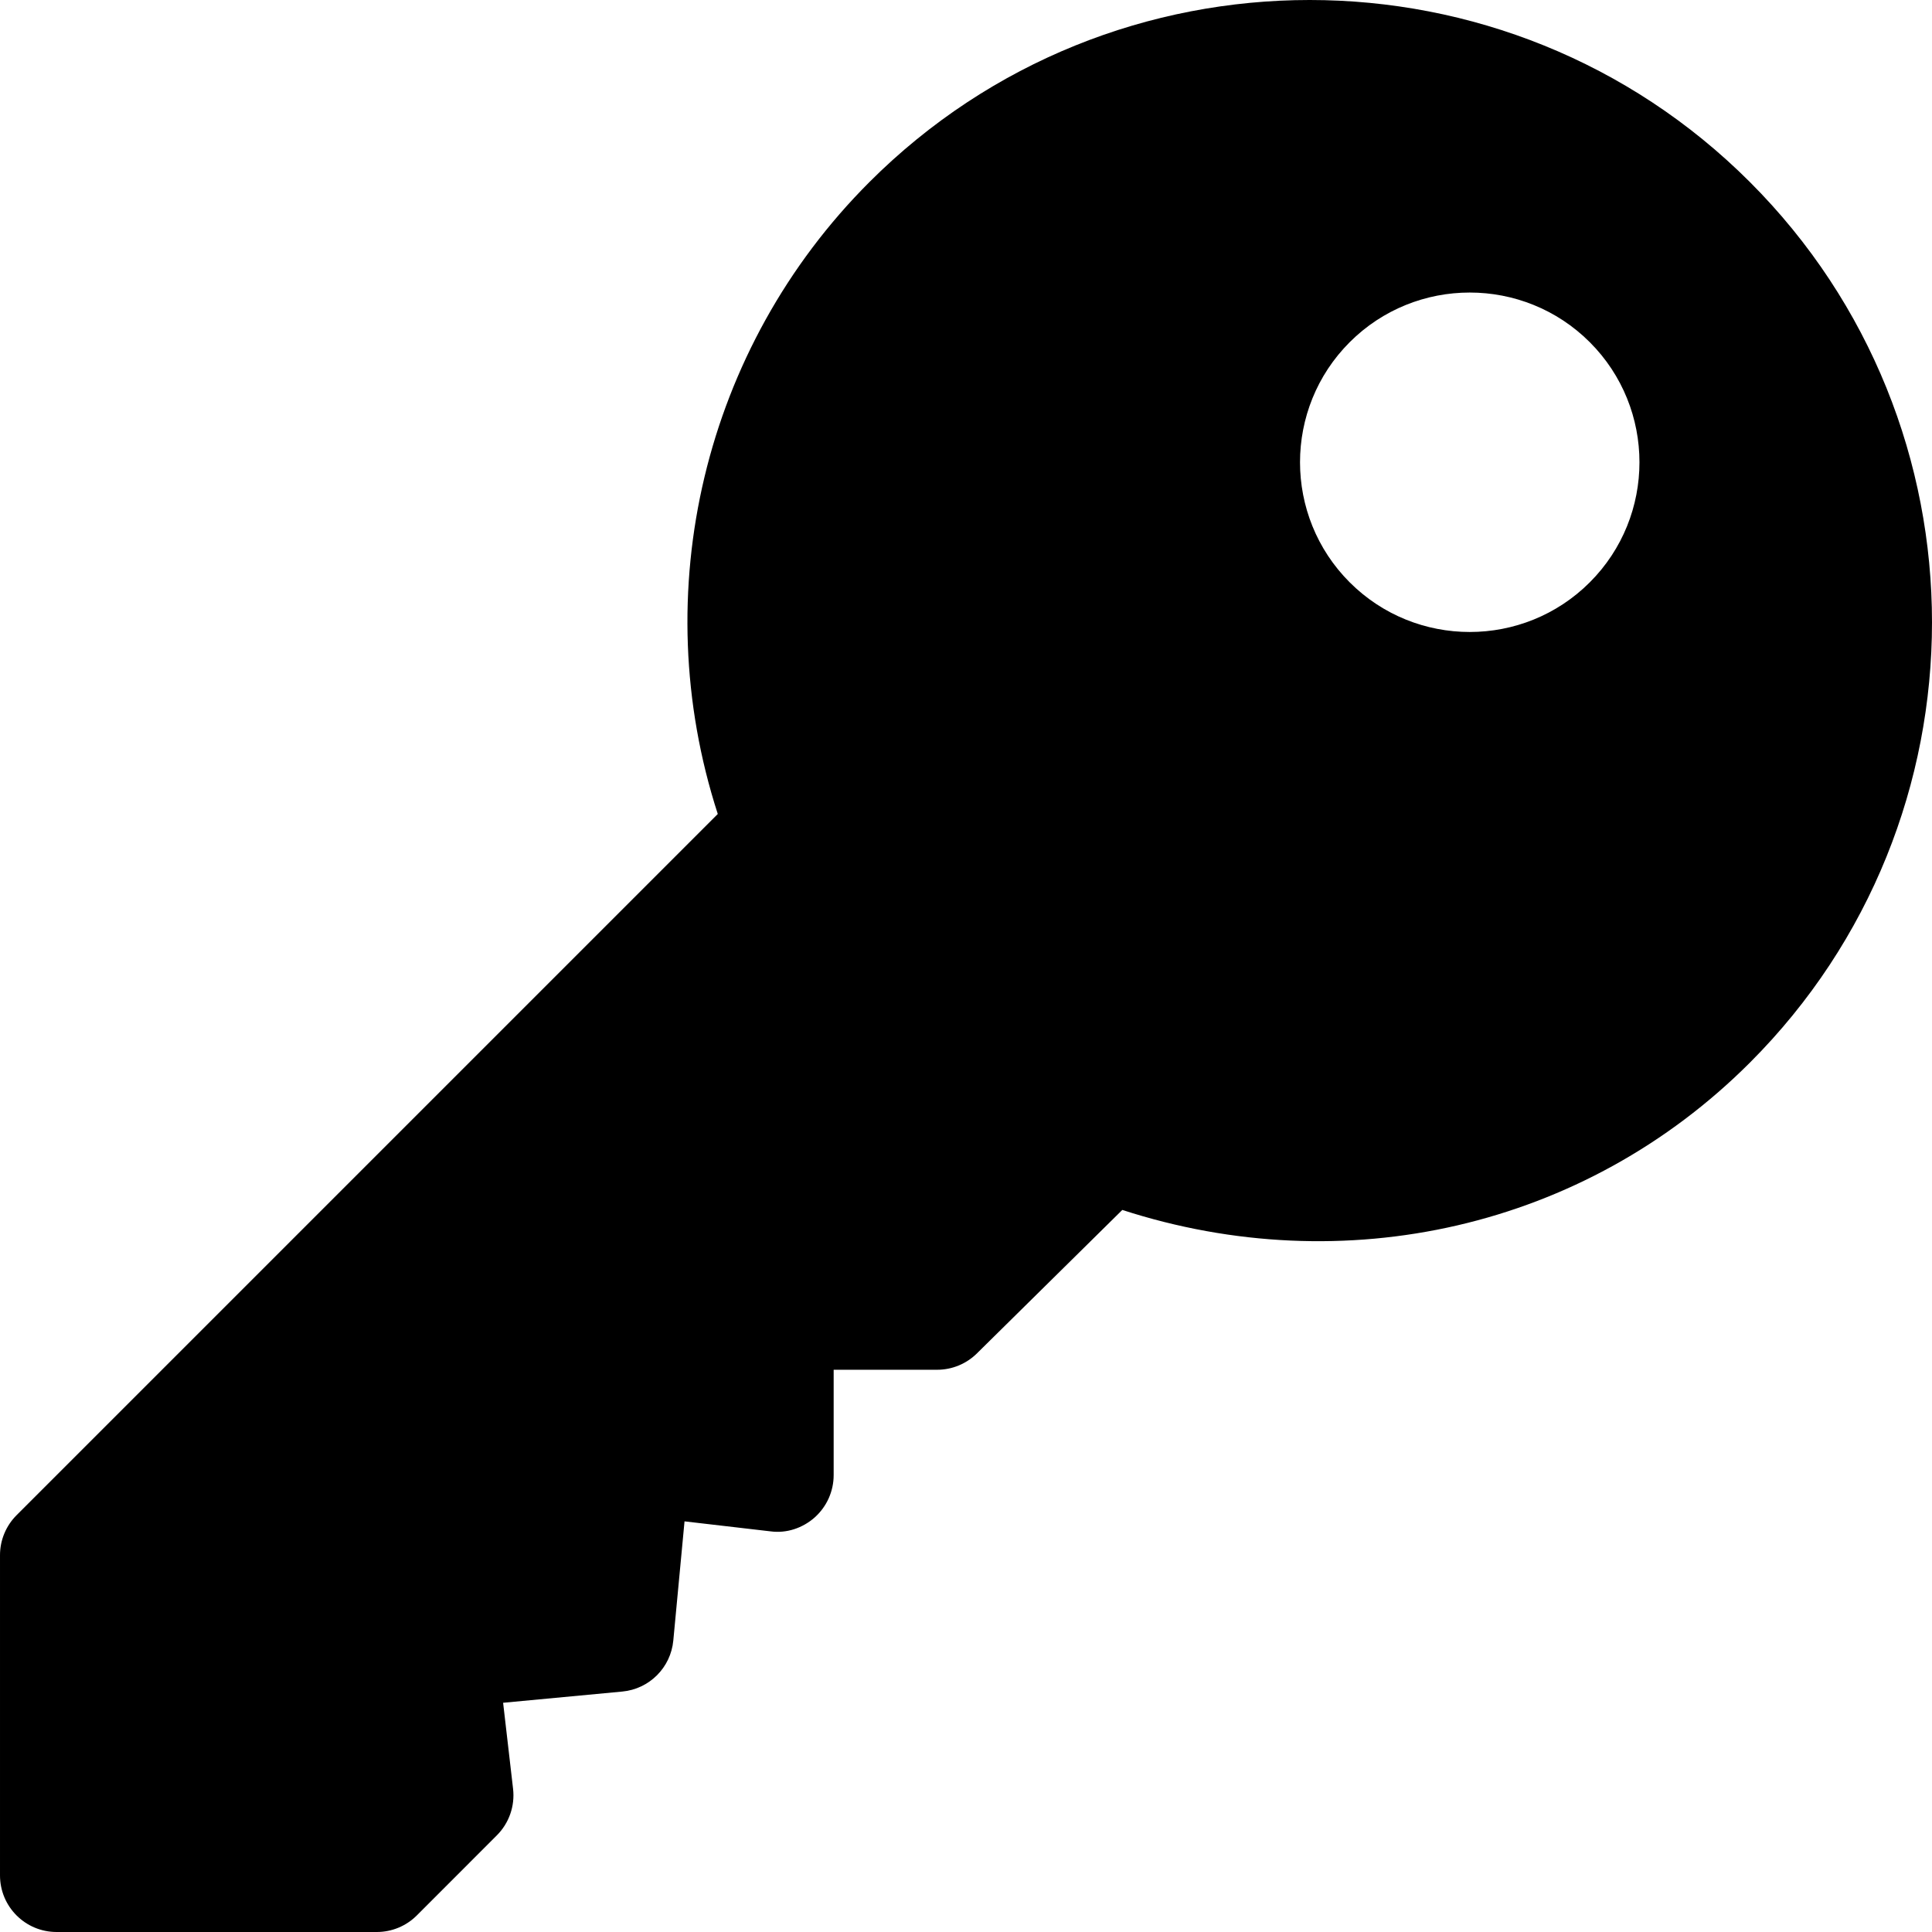
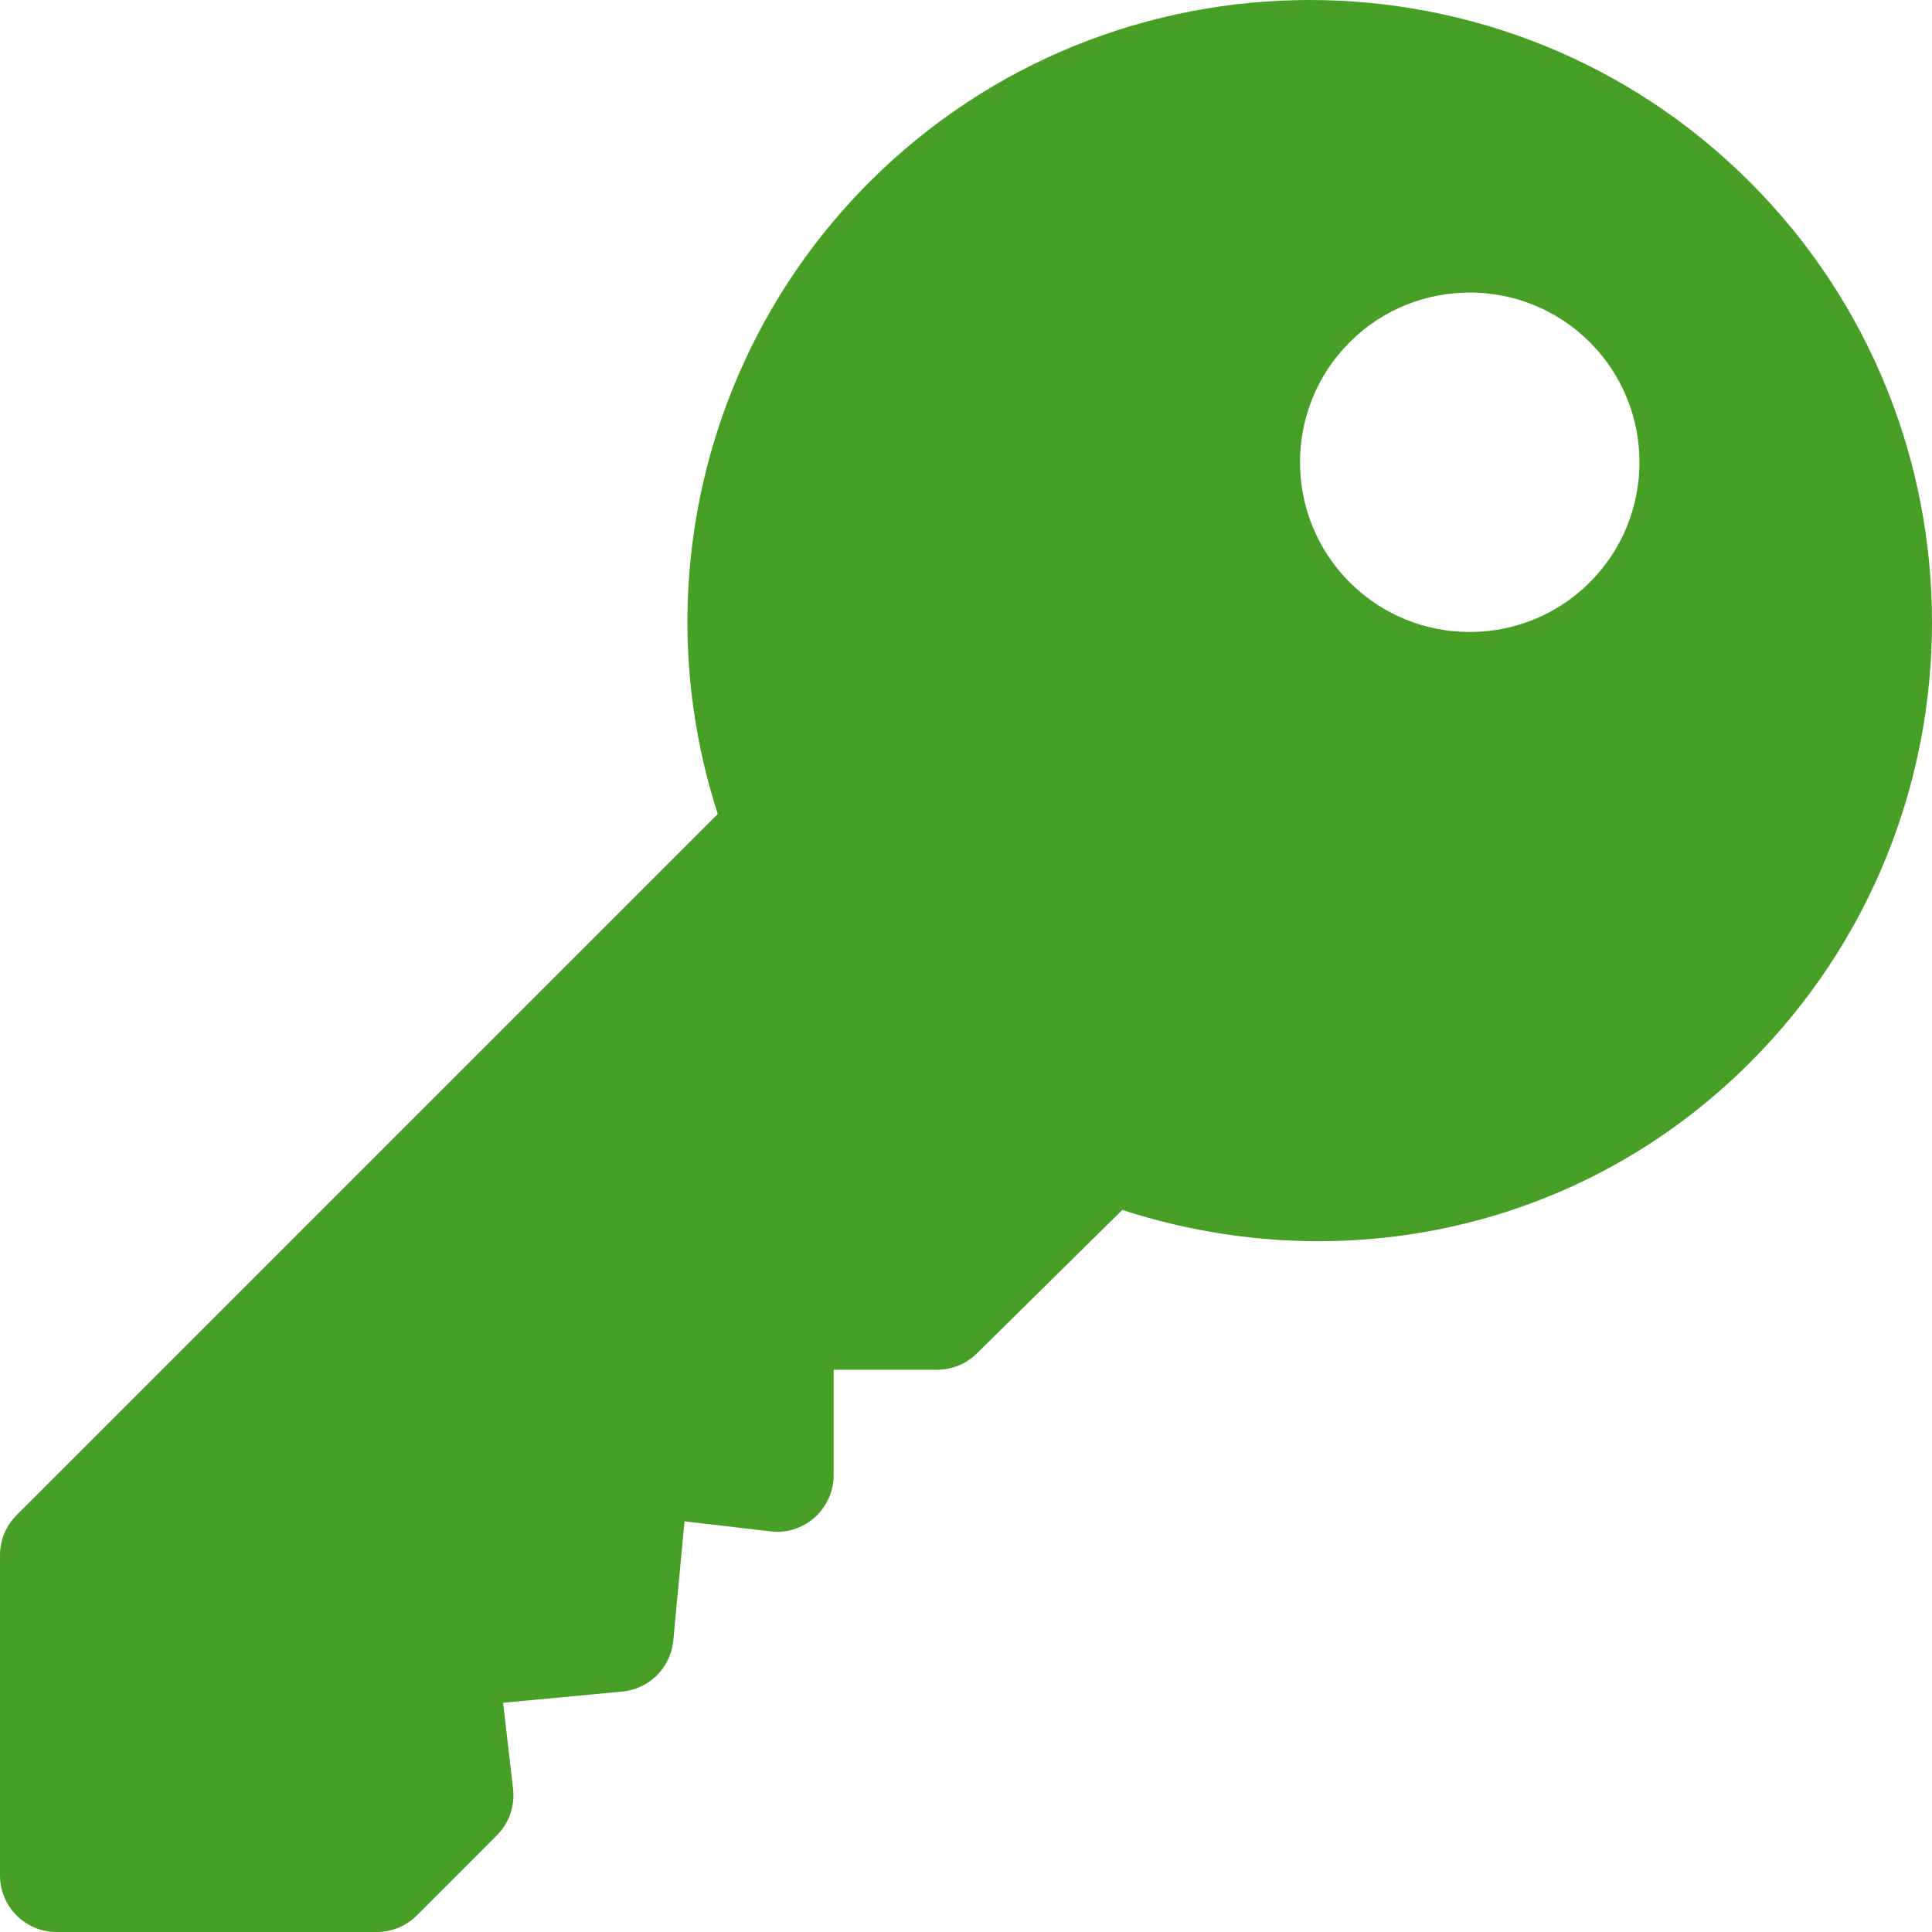
<svg xmlns="http://www.w3.org/2000/svg" version="1.1" id="Capa_1" x="0px" y="0px" viewBox="0 0 512 512" style="enable-background:new 0 0 512 512;" xml:space="preserve">
  <g>
    <g>
-       <path d="M463.748,48.251c-64.336-64.336-169.013-64.335-233.349,0.001c-43.945,43.945-59.209,108.706-40.181,167.461    L4.396,401.536c-2.813,2.813-4.395,6.621-4.395,10.606V497c0,8.291,6.709,15,15,15h84.858c3.984,0,7.793-1.582,10.605-4.395    l21.211-21.226c3.237-3.237,4.819-7.778,4.292-12.334l-2.637-22.793l31.582-2.974c7.178-0.674,12.847-6.343,13.521-13.521    l2.974-31.582l22.793,2.651c4.233,0.571,8.496-0.85,11.704-3.691c3.193-2.856,5.024-6.929,5.024-11.206V363h27.422    c3.984,0,7.793-1.582,10.605-4.395l38.467-37.958c58.74,19.043,122.381,4.929,166.326-39.046    C528.084,217.266,528.084,112.587,463.748,48.251z M421.313,154.321c-17.549,17.549-46.084,17.549-63.633,0    s-17.549-46.084,0-63.633s46.084-17.549,63.633,0S438.861,136.772,421.313,154.321z" />
+       <path fill="#47A025" d="M463.748,48.251c-64.336-64.336-169.013-64.335-233.349,0.001c-43.945,43.945-59.209,108.706-40.181,167.461    L4.396,401.536c-2.813,2.813-4.395,6.621-4.395,10.606V497c0,8.291,6.709,15,15,15h84.858c3.984,0,7.793-1.582,10.605-4.395    l21.211-21.226c3.237-3.237,4.819-7.778,4.292-12.334l-2.637-22.793l31.582-2.974c7.178-0.674,12.847-6.343,13.521-13.521    l2.974-31.582l22.793,2.651c4.233,0.571,8.496-0.85,11.704-3.691c3.193-2.856,5.024-6.929,5.024-11.206V363h27.422    c3.984,0,7.793-1.582,10.605-4.395l38.467-37.958c58.74,19.043,122.381,4.929,166.326-39.046    C528.084,217.266,528.084,112.587,463.748,48.251z M421.313,154.321c-17.549,17.549-46.084,17.549-63.633,0    s-17.549-46.084,0-63.633s46.084-17.549,63.633,0S438.861,136.772,421.313,154.321z" />
    </g>
  </g>
  <g>
</g>
  <g>
</g>
  <g>
</g>
  <g>
</g>
  <g>
</g>
  <g>
</g>
  <g>
</g>
  <g>
</g>
  <g>
</g>
  <g>
</g>
  <g>
</g>
  <g>
</g>
  <g>
</g>
  <g>
</g>
  <g>
</g>
</svg>
